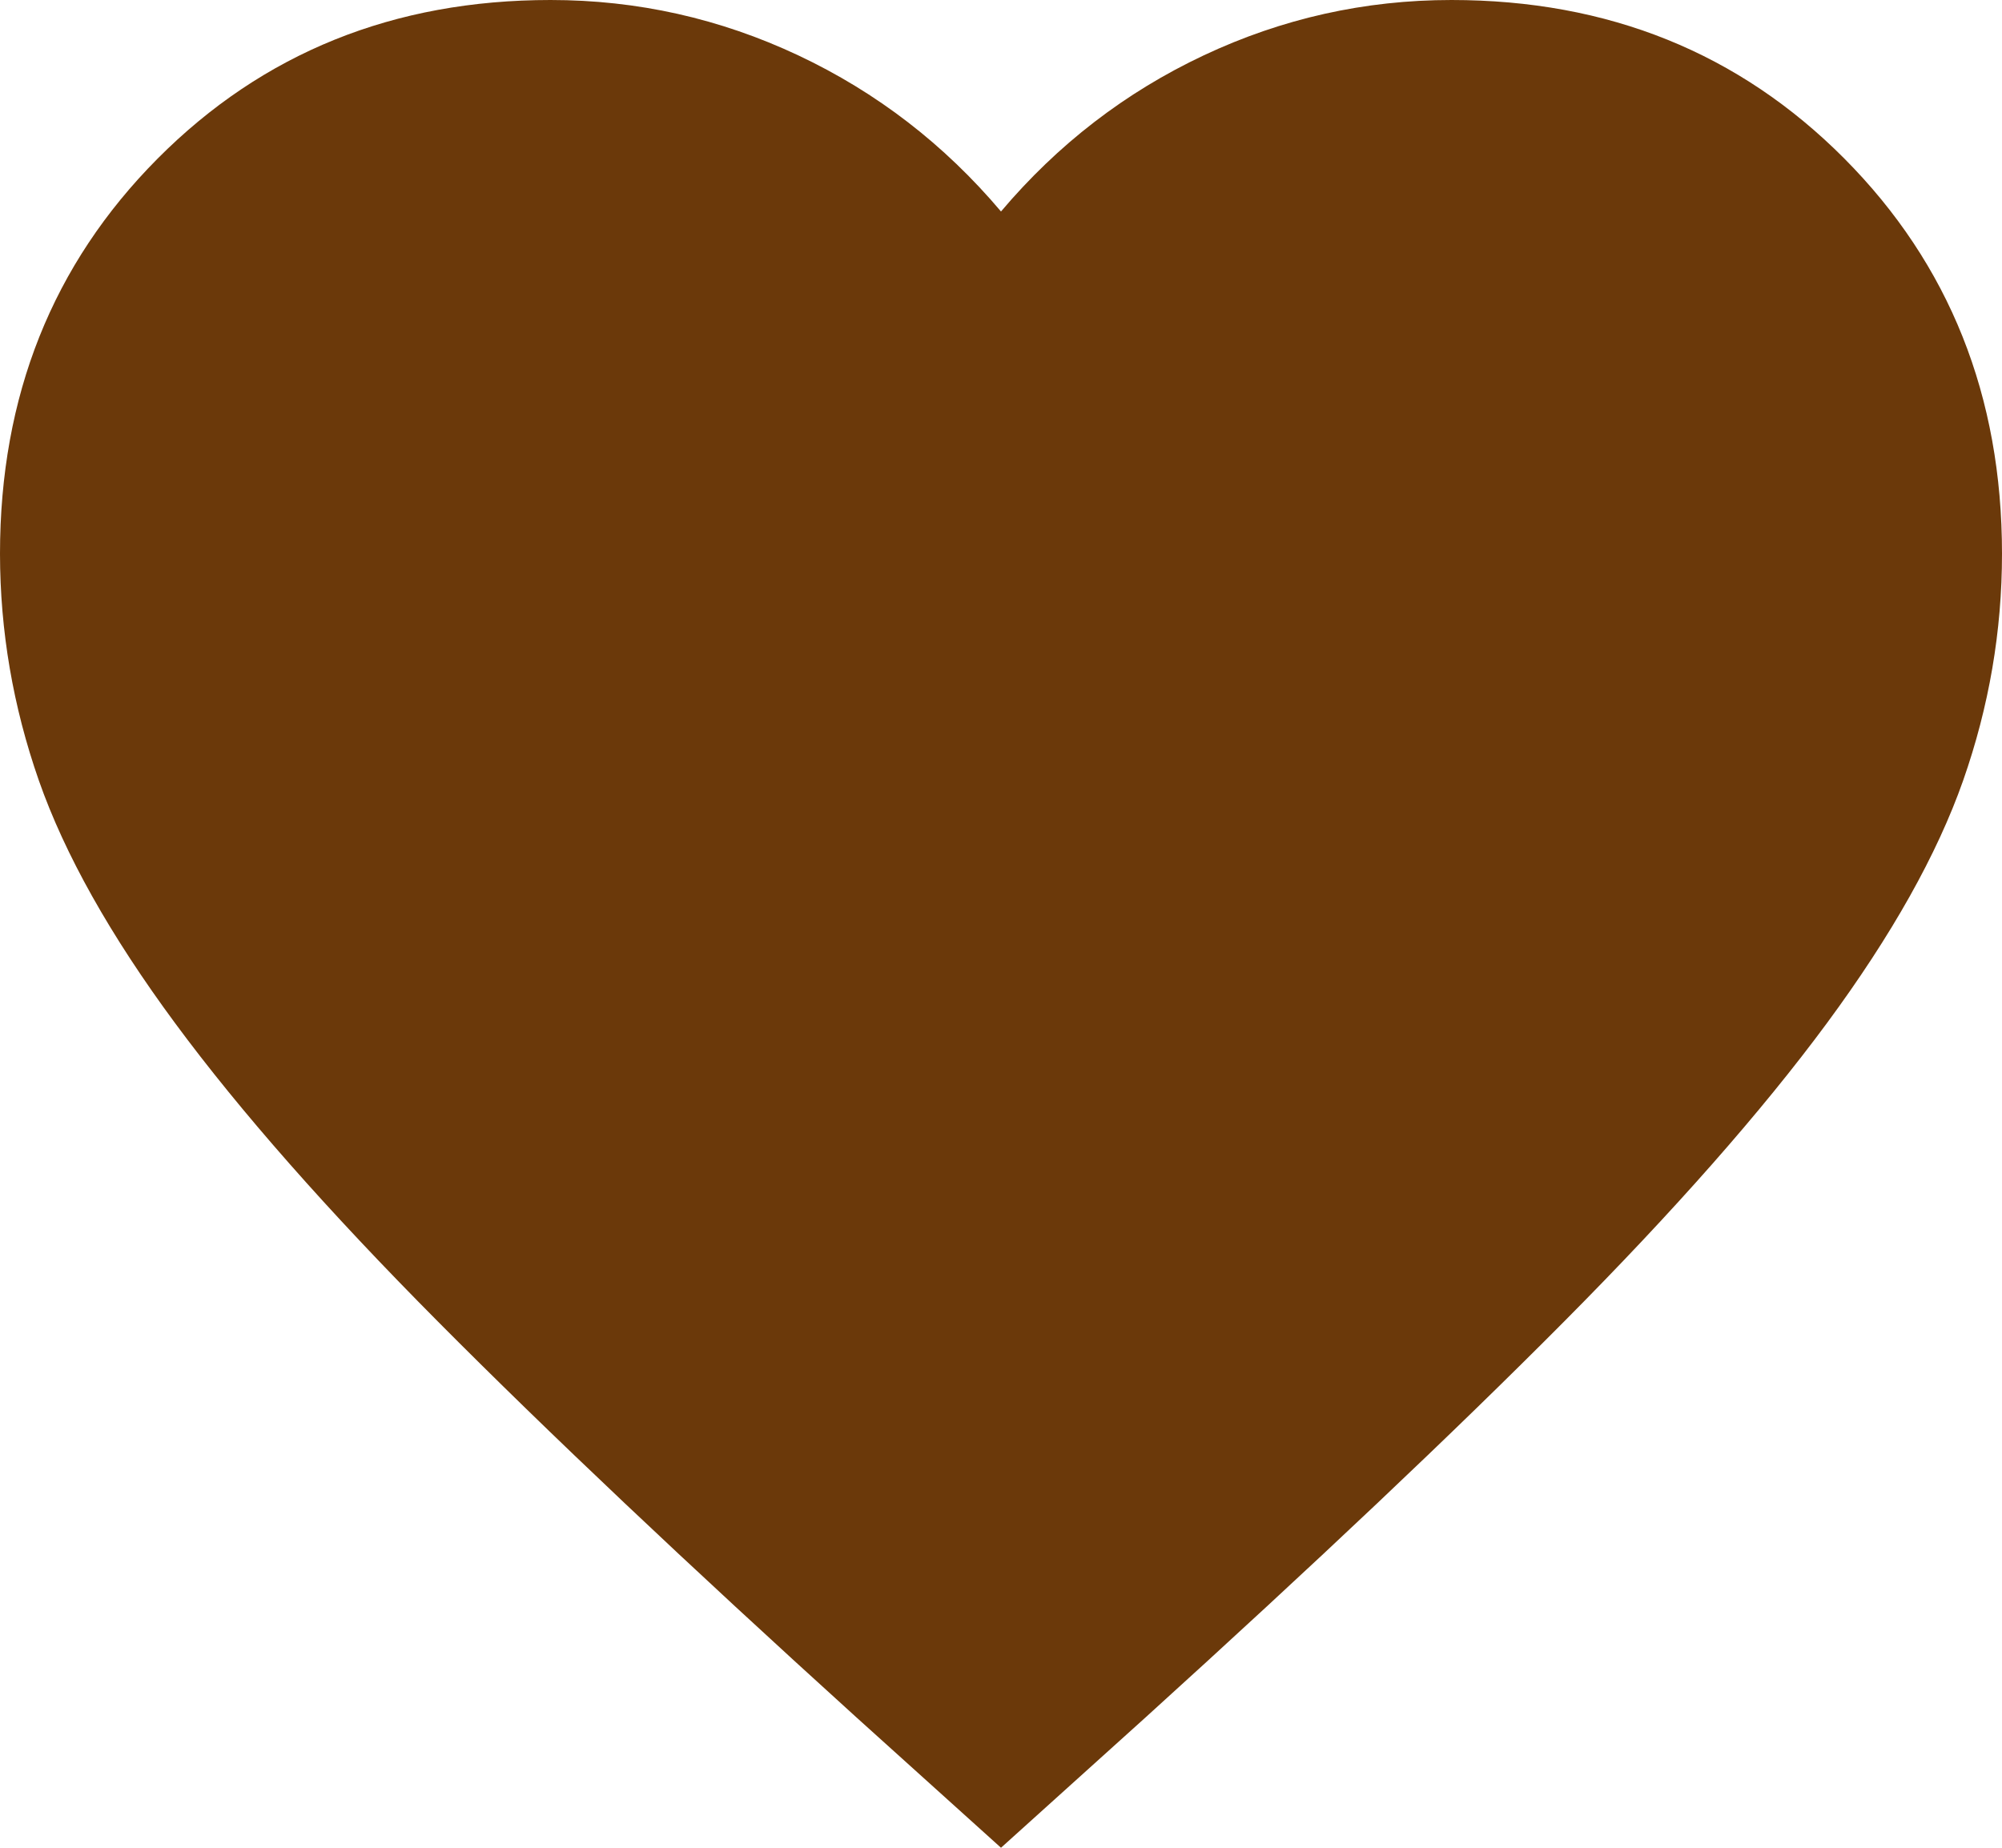
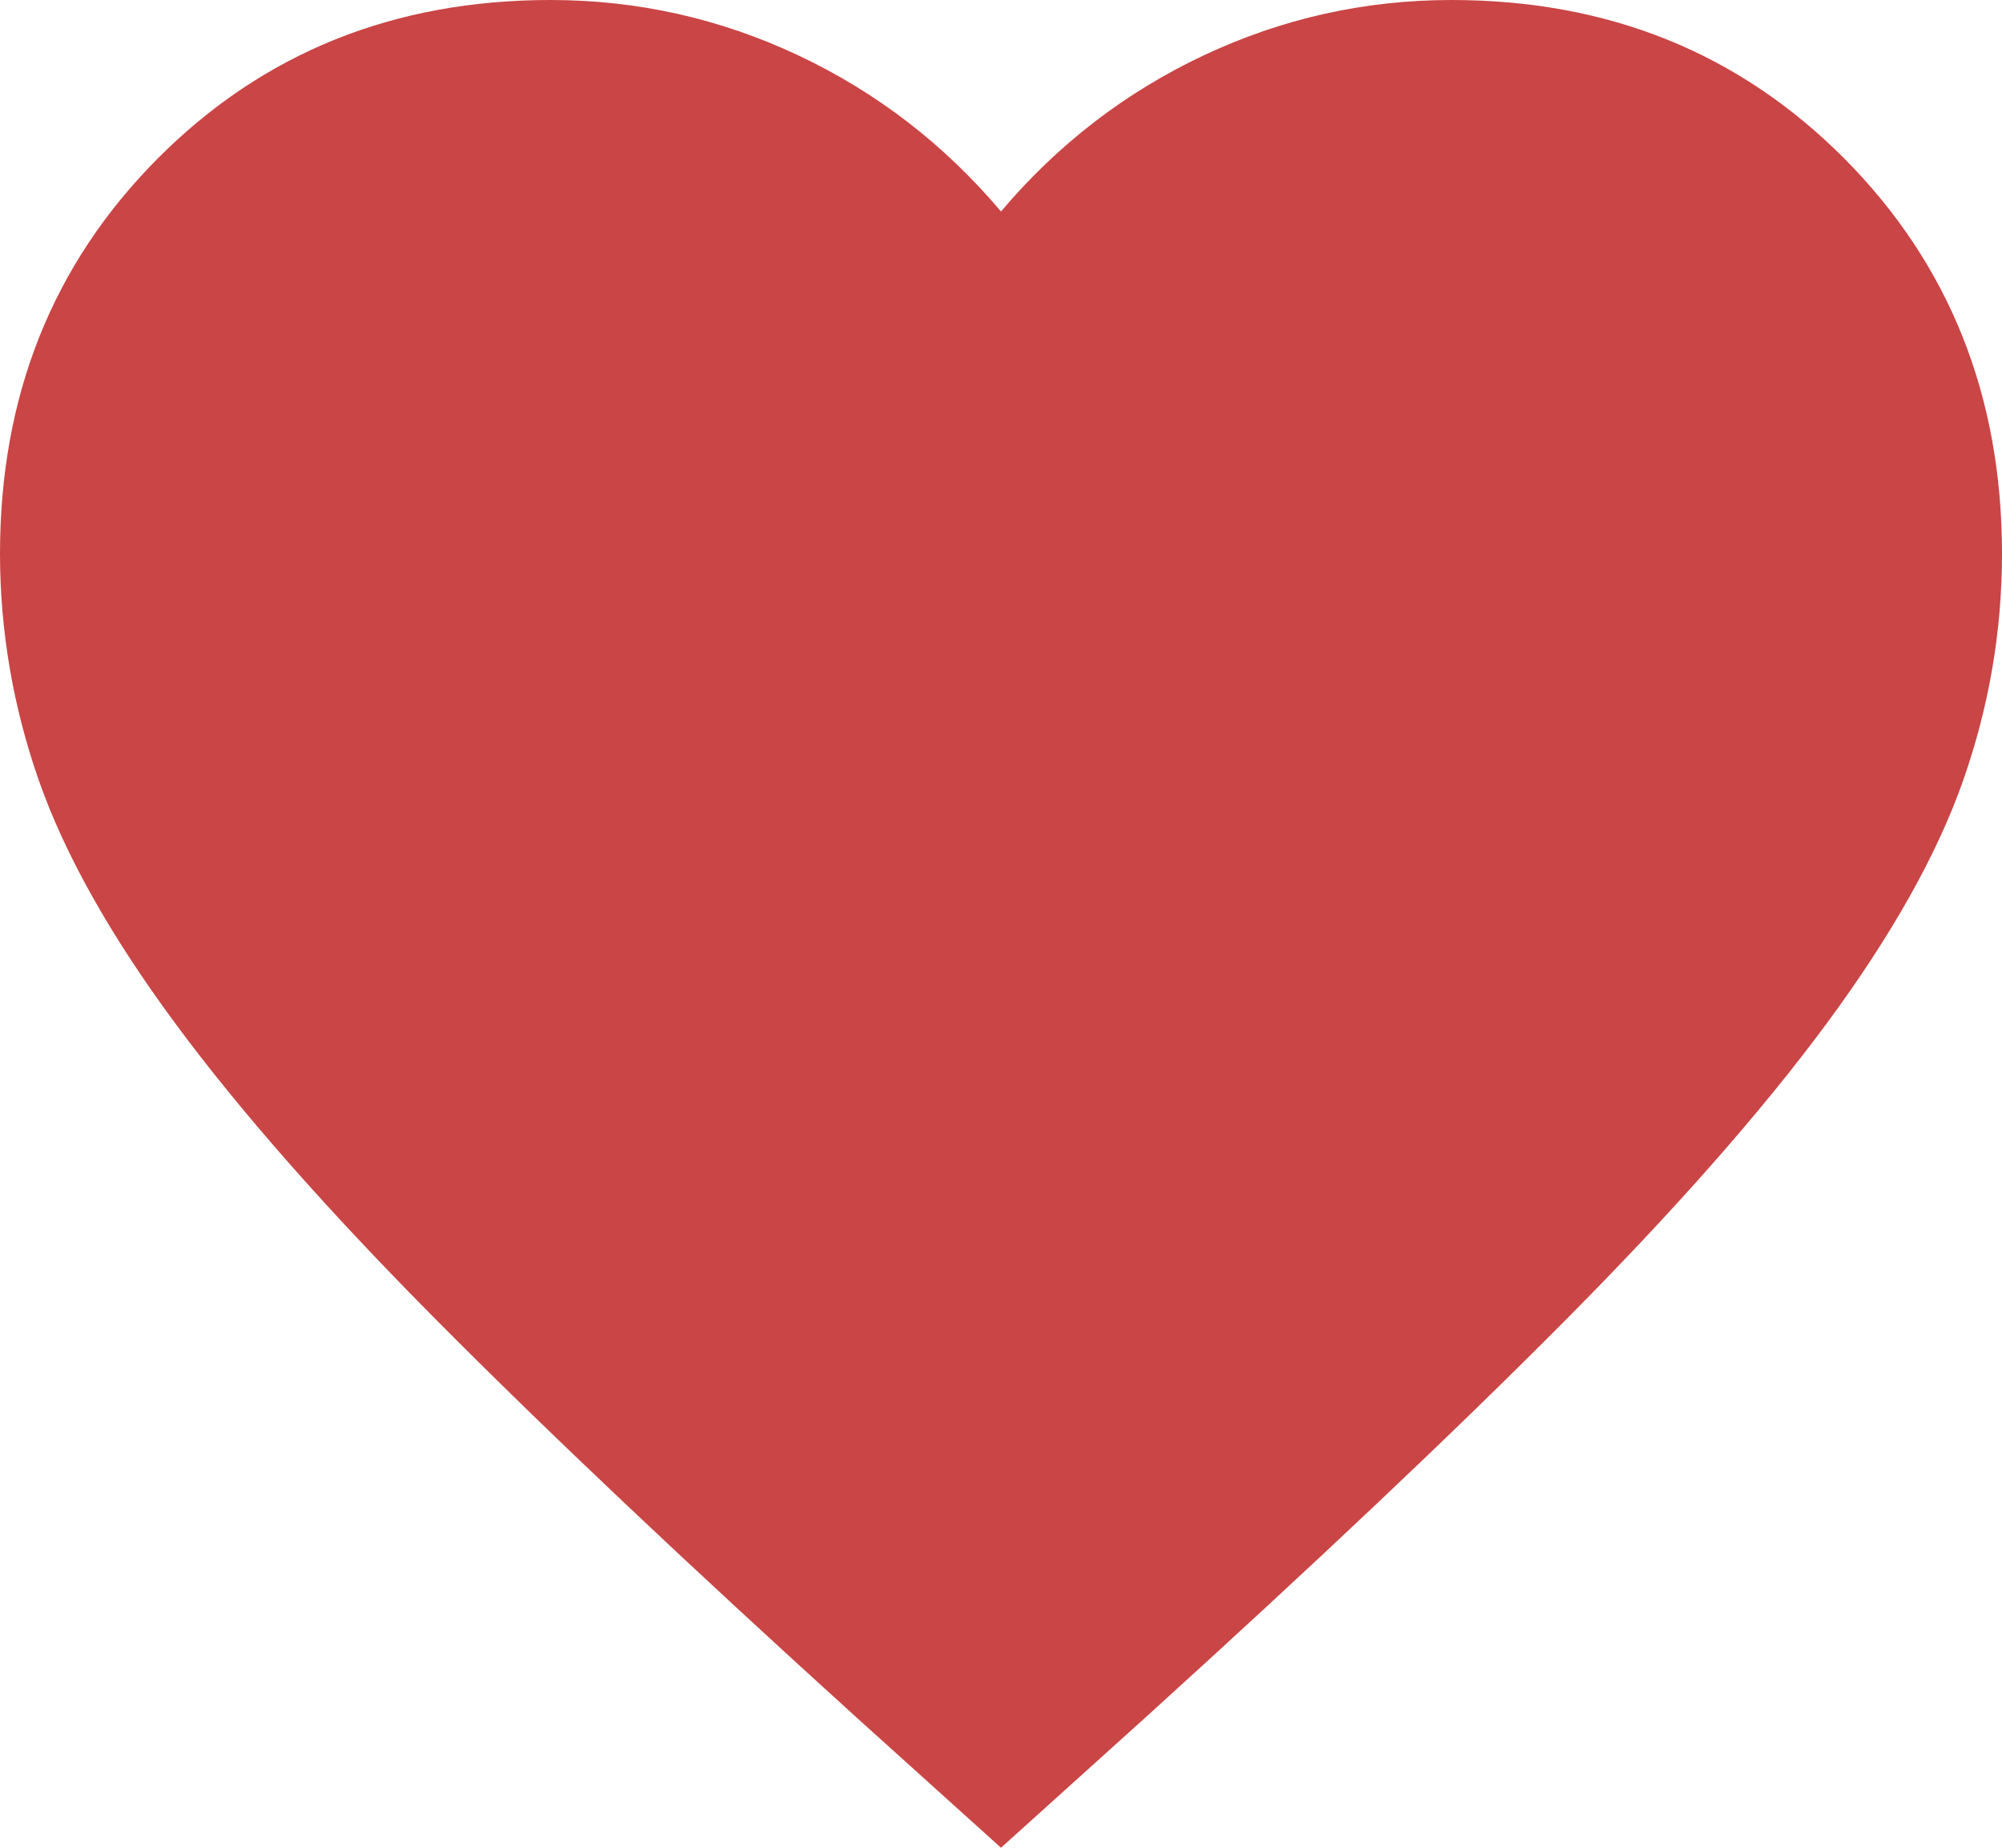
<svg xmlns="http://www.w3.org/2000/svg" width="26" height="24" viewBox="0 0 26 24" fill="none">
  <g id="Icons">
-     <path id="Vector" d="M13 24L11.115 22.3C8.927 20.316 7.117 18.605 5.688 17.166C4.258 15.727 3.12 14.436 2.275 13.291C1.43 12.147 0.84 11.095 0.504 10.136C0.169 9.177 0.001 8.196 0 7.193C0 5.144 0.682 3.433 2.047 2.06C3.413 0.687 5.113 0 7.15 0C8.277 0 9.349 0.24 10.367 0.719C11.386 1.199 12.263 1.875 13 2.747C13.737 1.875 14.614 1.199 15.633 0.719C16.651 0.24 17.723 0 18.85 0C20.887 0 22.587 0.687 23.953 2.06C25.317 3.433 26 5.144 26 7.193C26 8.196 25.832 9.177 25.496 10.136C25.159 11.095 24.569 12.147 23.725 13.291C22.88 14.436 21.742 15.727 20.312 17.166C18.883 18.605 17.073 20.316 14.885 22.3L13 24Z" fill="#6B390A" />
+     <path id="Vector" d="M13 24L11.115 22.3C8.927 20.316 7.117 18.605 5.688 17.166C4.258 15.727 3.12 14.436 2.275 13.291C1.43 12.147 0.84 11.095 0.504 10.136C0.169 9.177 0.001 8.196 0 7.193C0 5.144 0.682 3.433 2.047 2.06C3.413 0.687 5.113 0 7.15 0C8.277 0 9.349 0.24 10.367 0.719C11.386 1.199 12.263 1.875 13 2.747C13.737 1.875 14.614 1.199 15.633 0.719C16.651 0.24 17.723 0 18.85 0C20.887 0 22.587 0.687 23.953 2.06C25.317 3.433 26 5.144 26 7.193C26 8.196 25.832 9.177 25.496 10.136C25.159 11.095 24.569 12.147 23.725 13.291C22.88 14.436 21.742 15.727 20.312 17.166C18.883 18.605 17.073 20.316 14.885 22.3L13 24Z" fill="#CA4545" />
  </g>
</svg>
